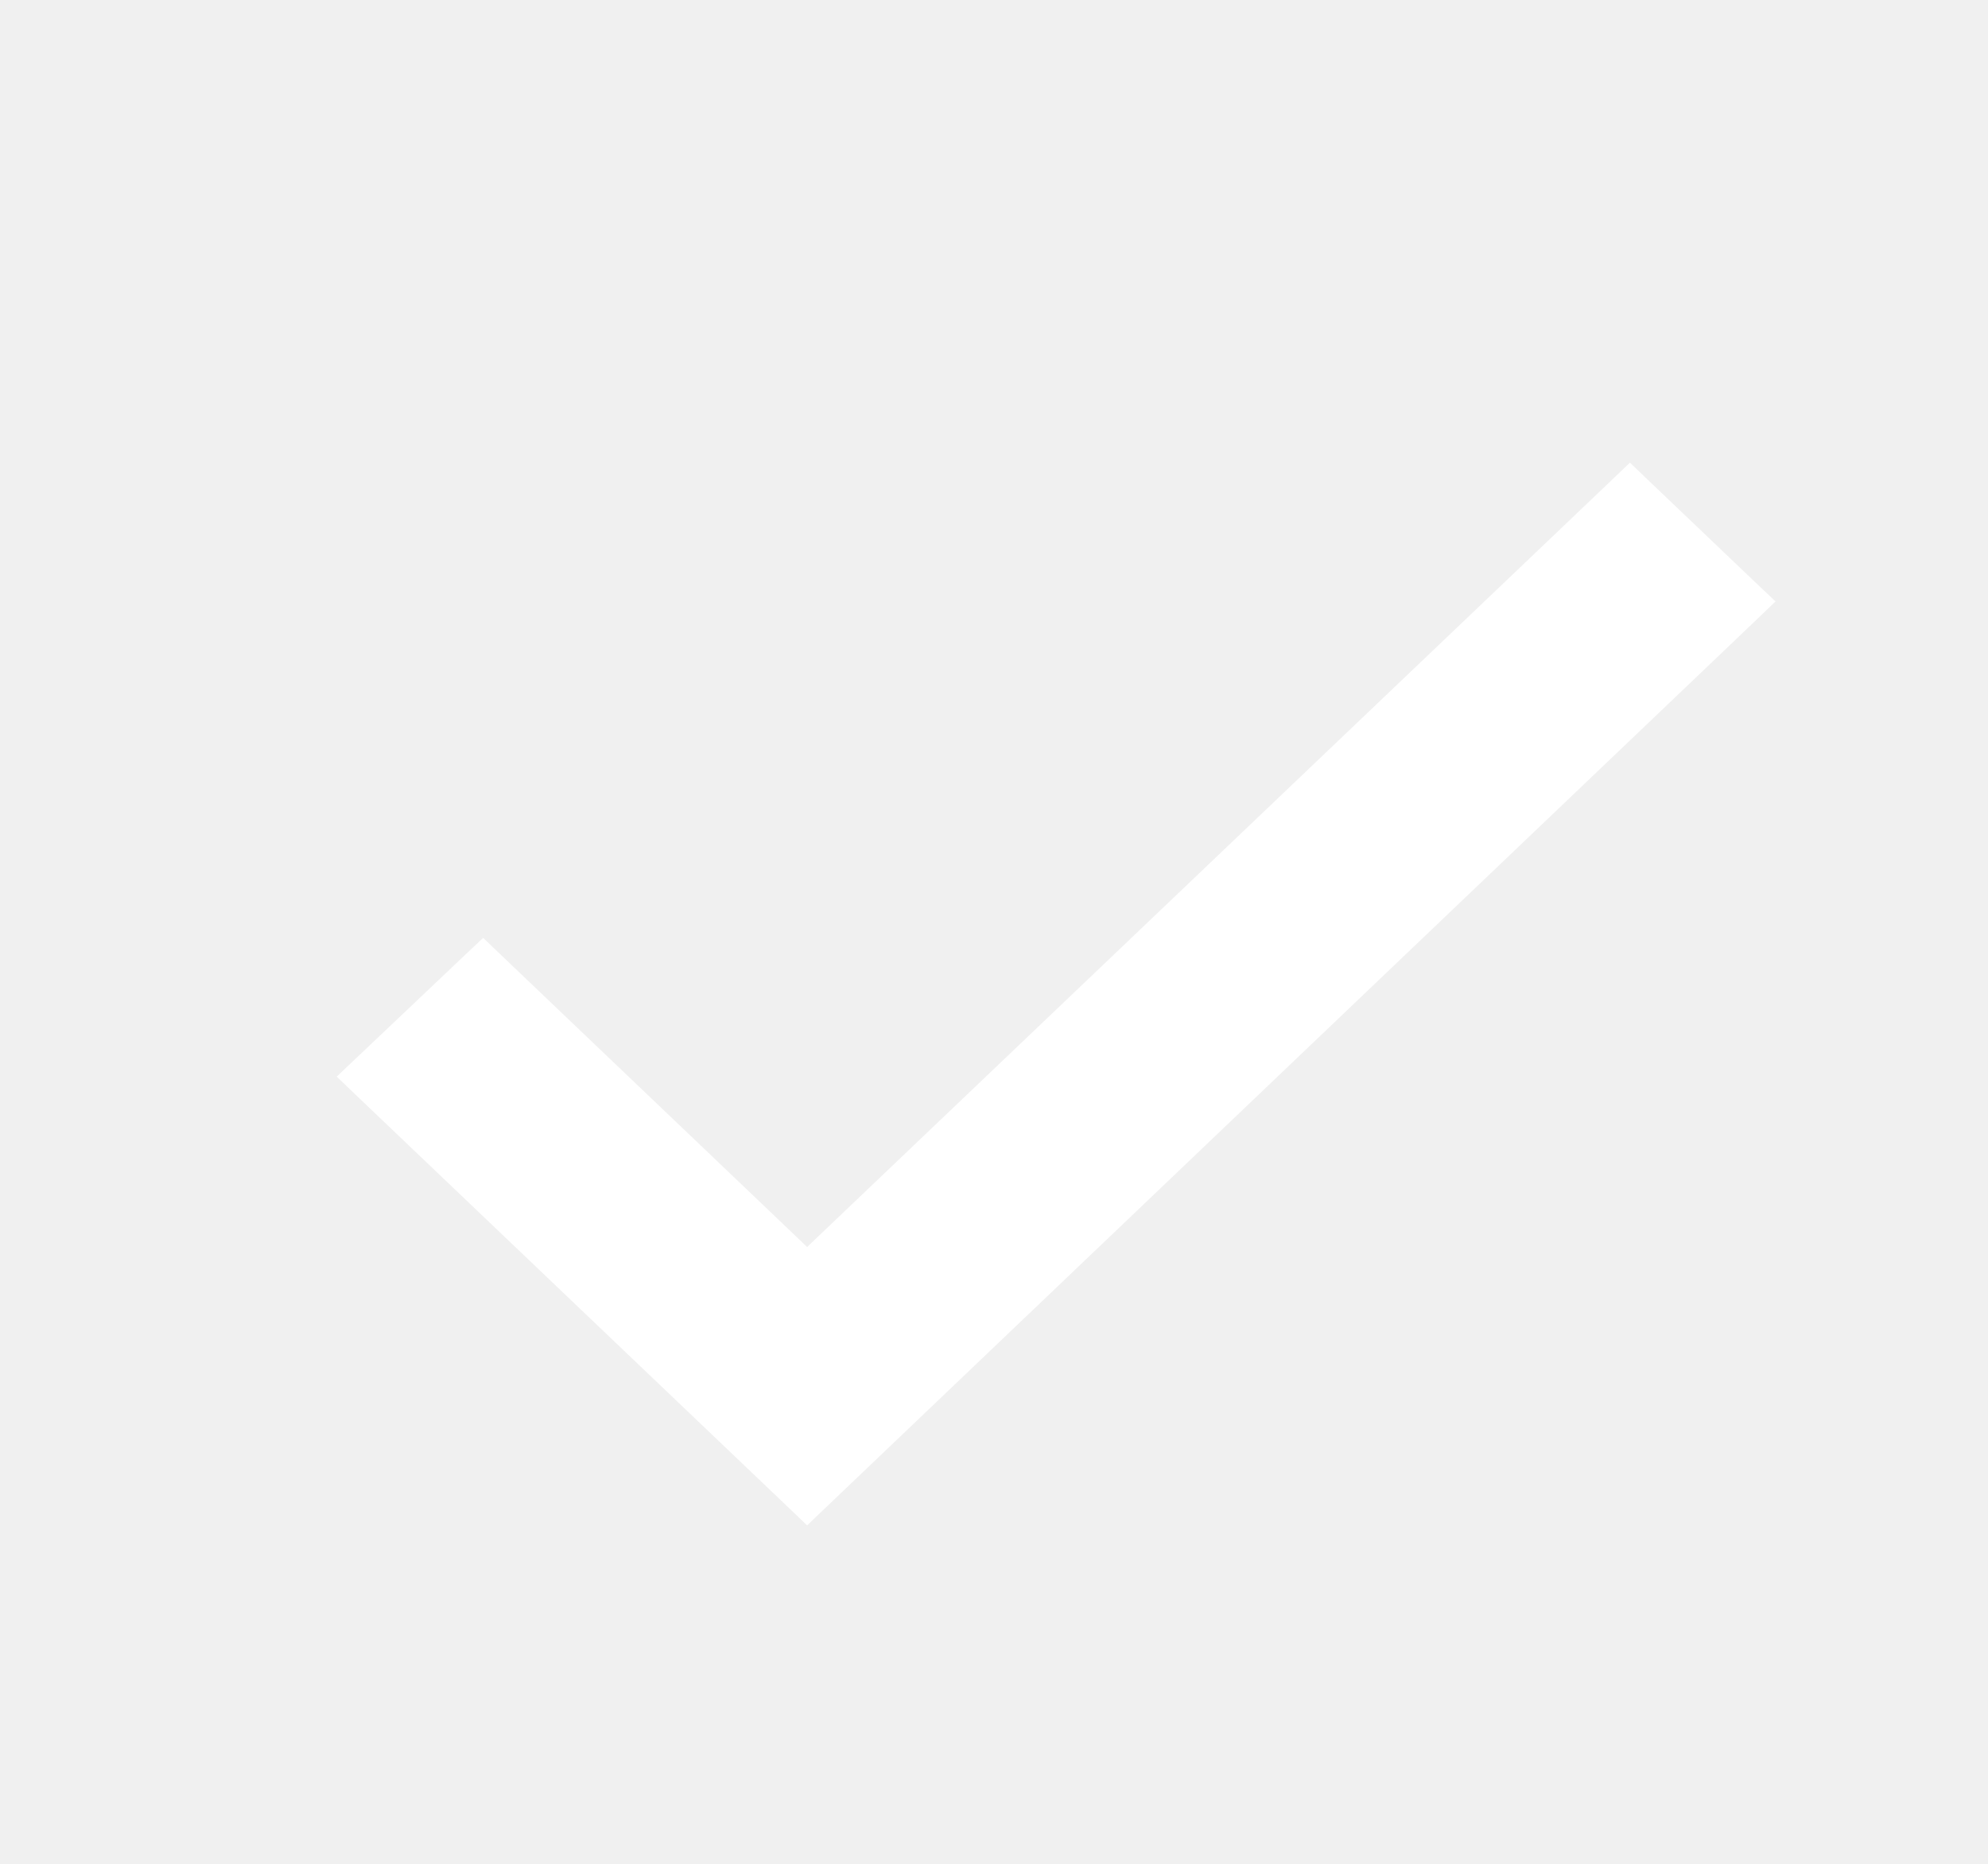
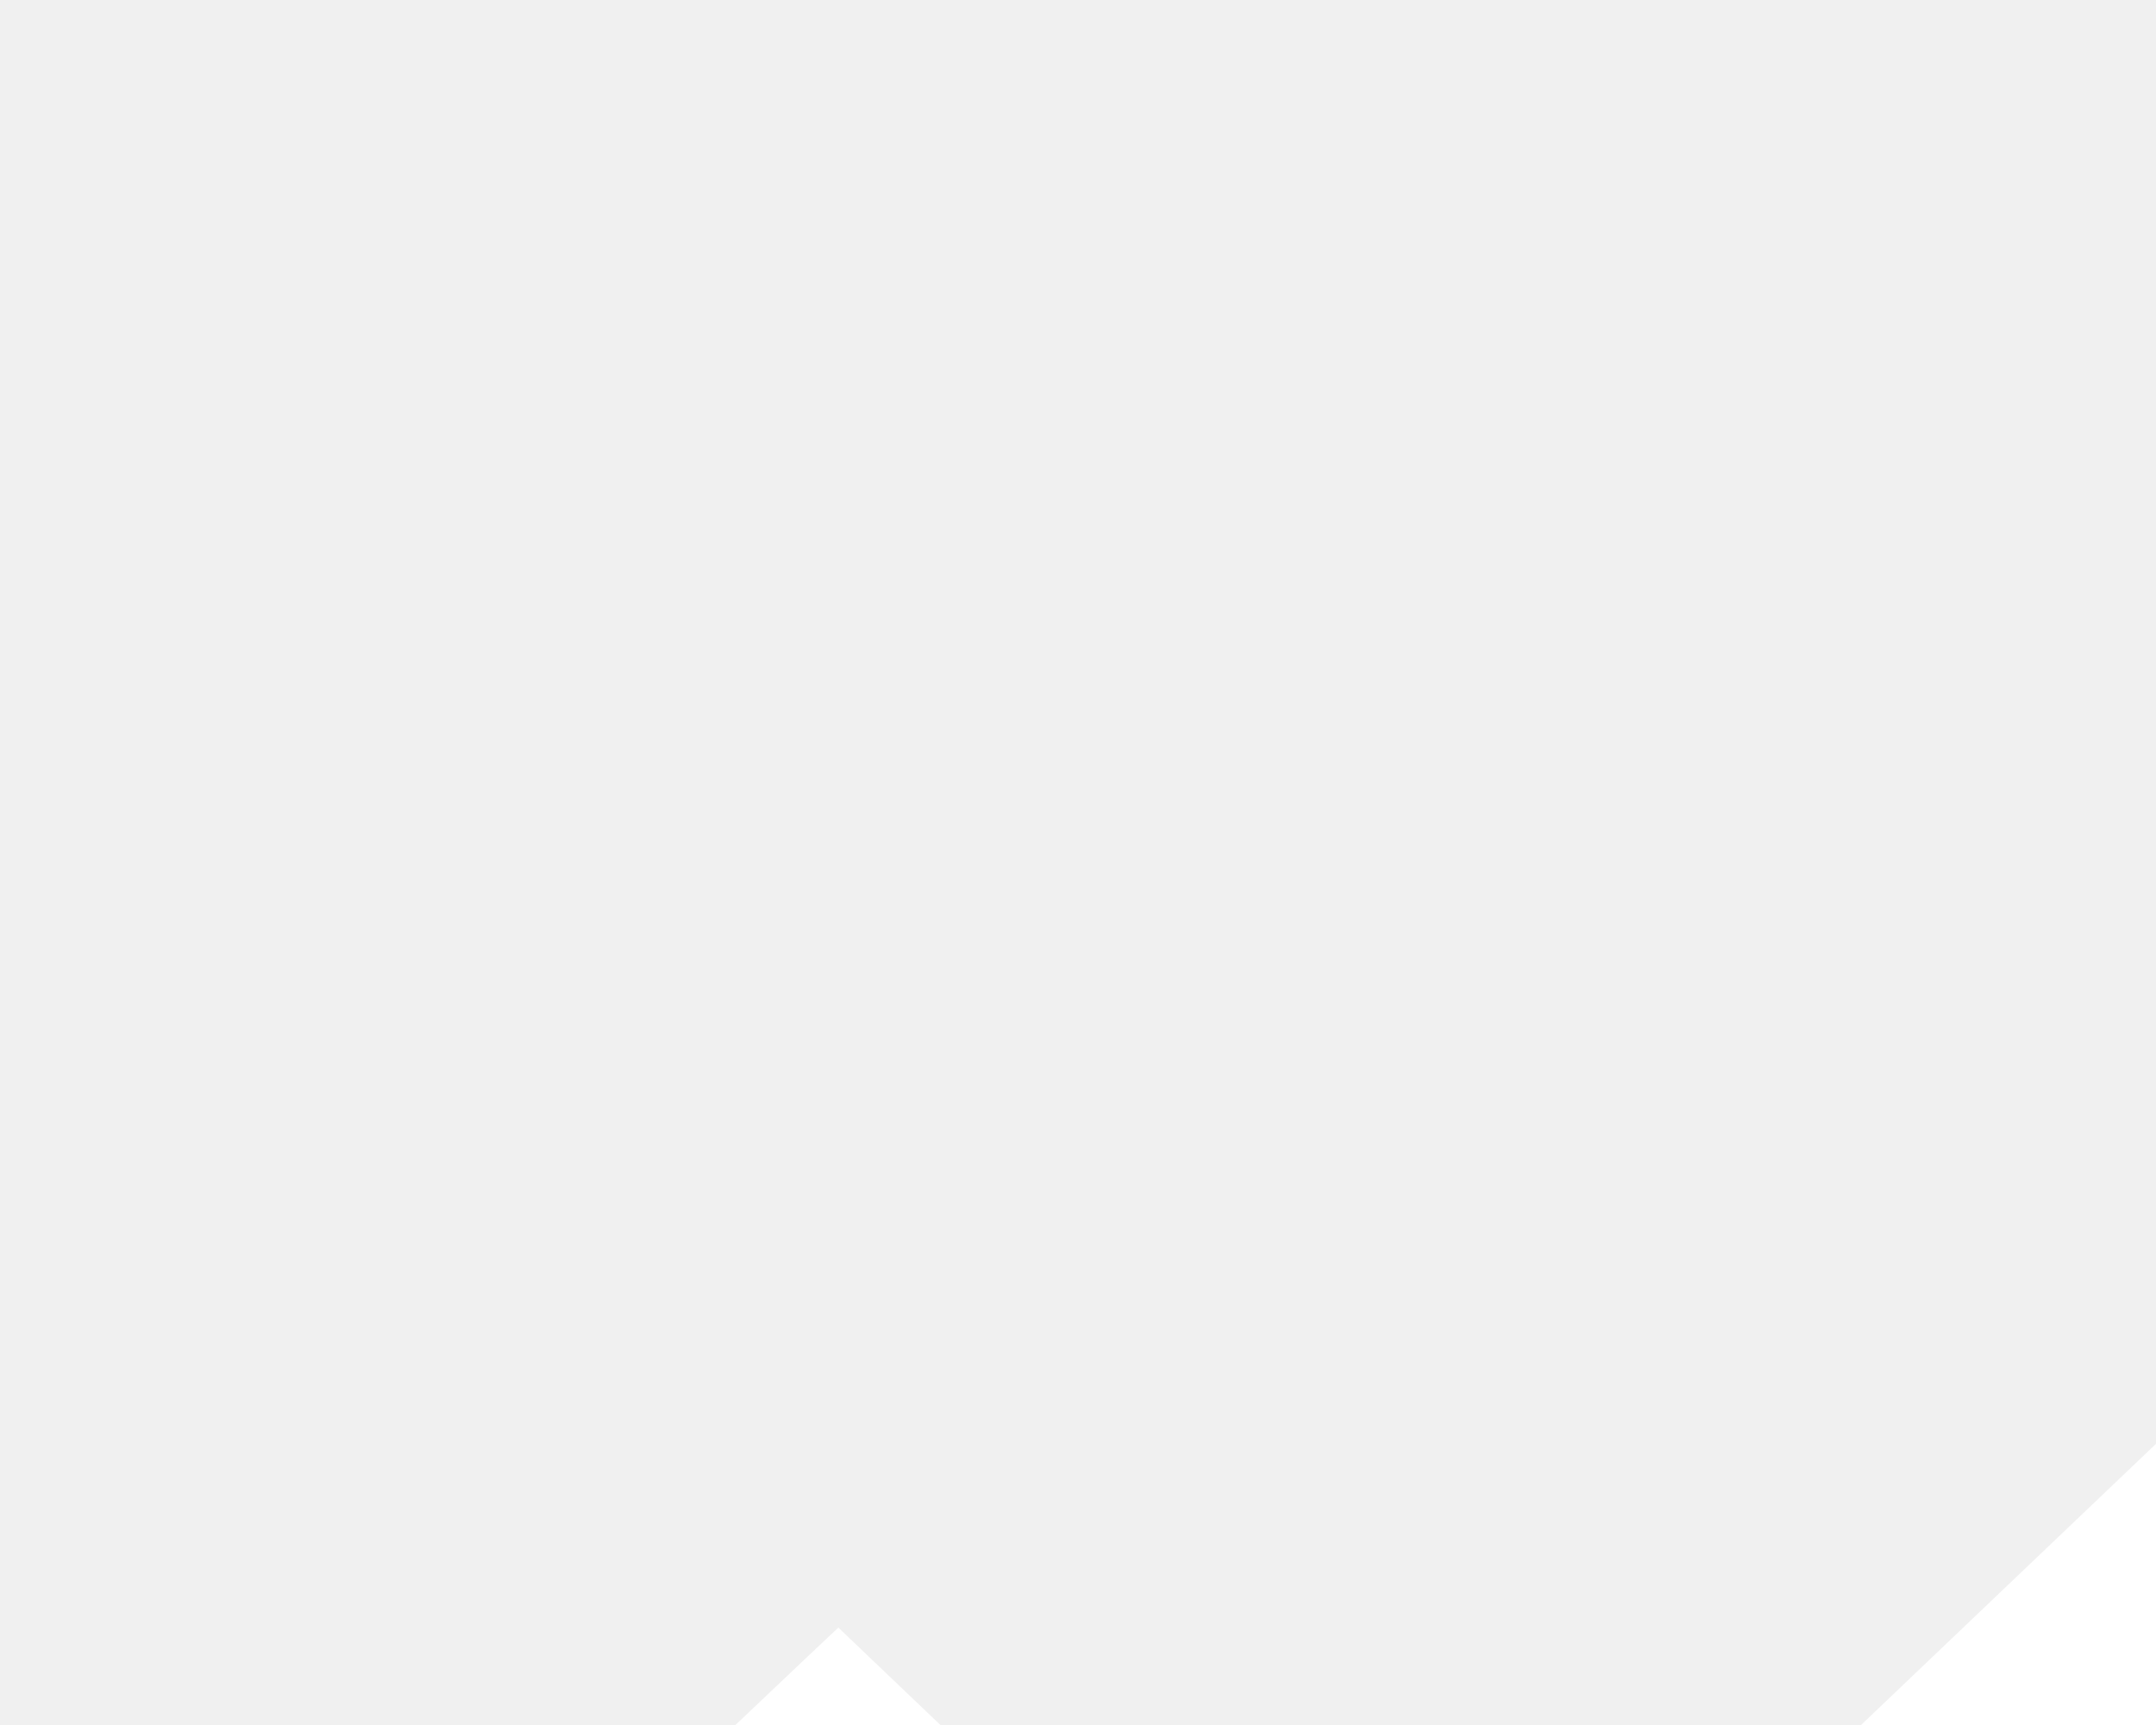
- <svg xmlns="http://www.w3.org/2000/svg" width="16" height="15" fill="none">
+ <svg xmlns="http://www.w3.org/2000/svg" width="10" height="8" fill="none">
  <path fill="#fff" stroke="#fff" stroke-width=".2" d="m3.957 7.752-.069-.066-.069.065-.888.842-.076.072.076.073 3.496 3.334.069.066.069-.066 7.504-7.158.076-.073-.076-.072-.882-.841-.069-.066-.069.066-6.553 6.246-2.539-2.422Z" />
</svg>
